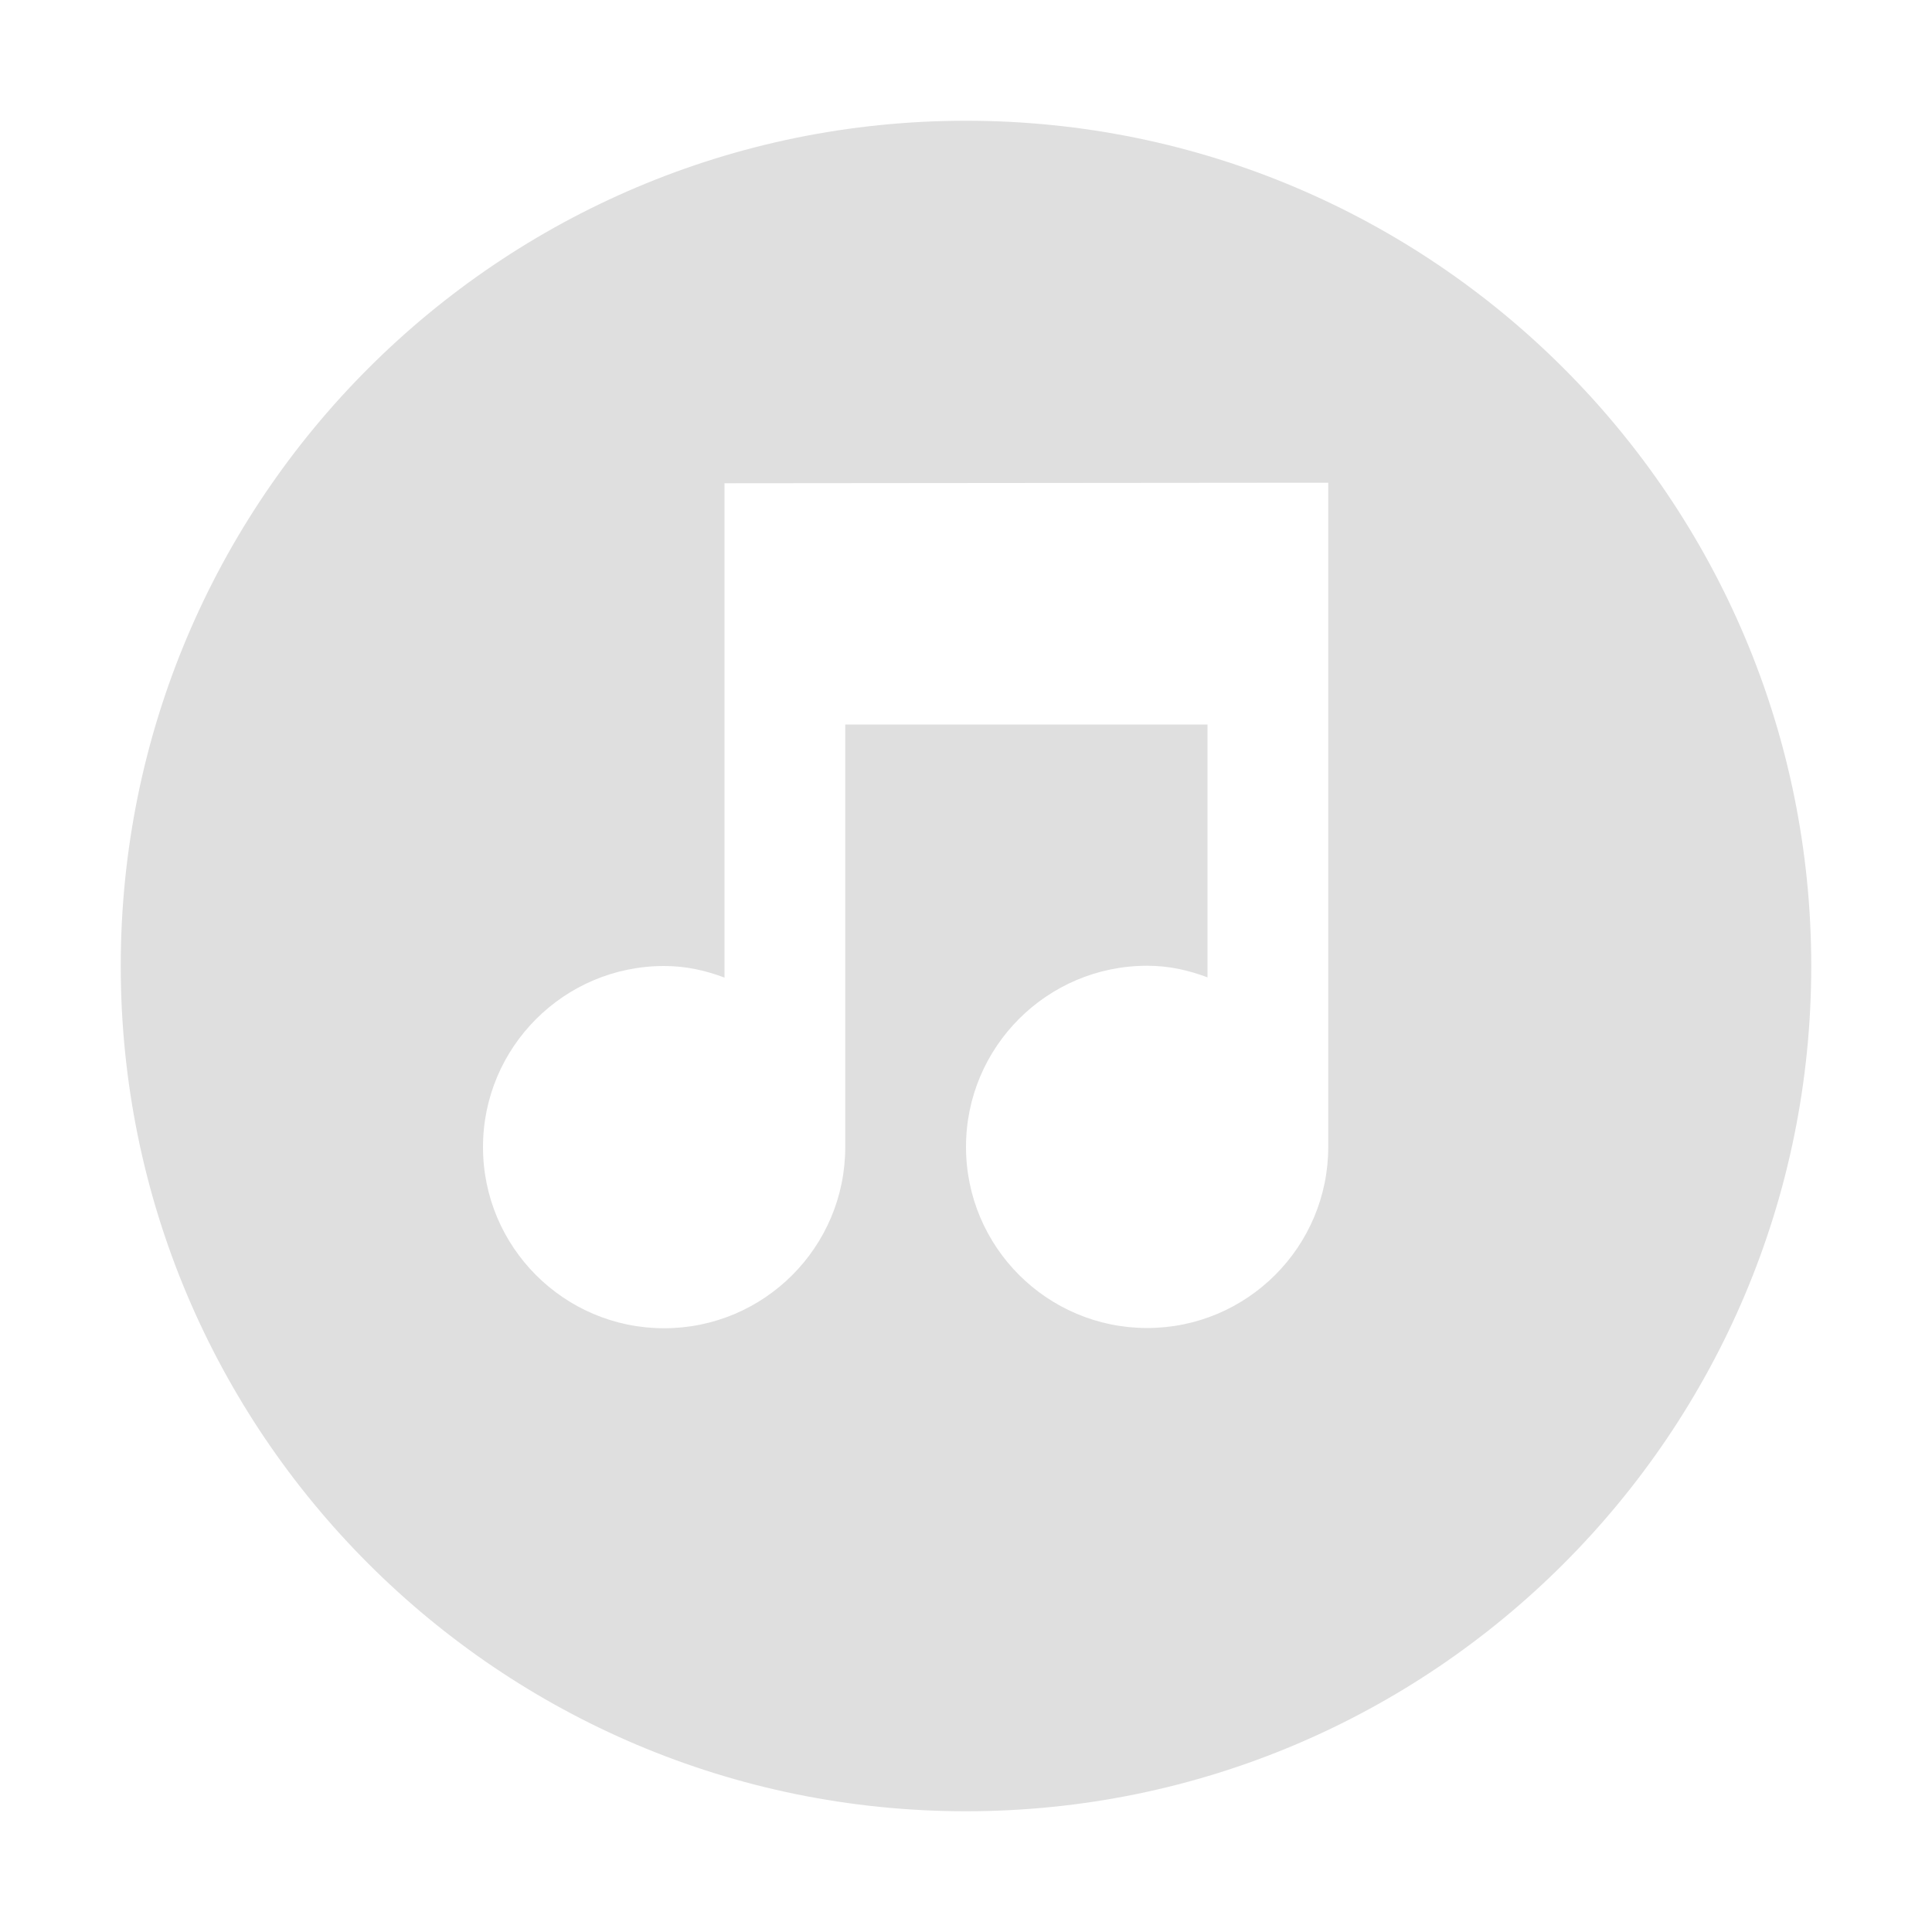
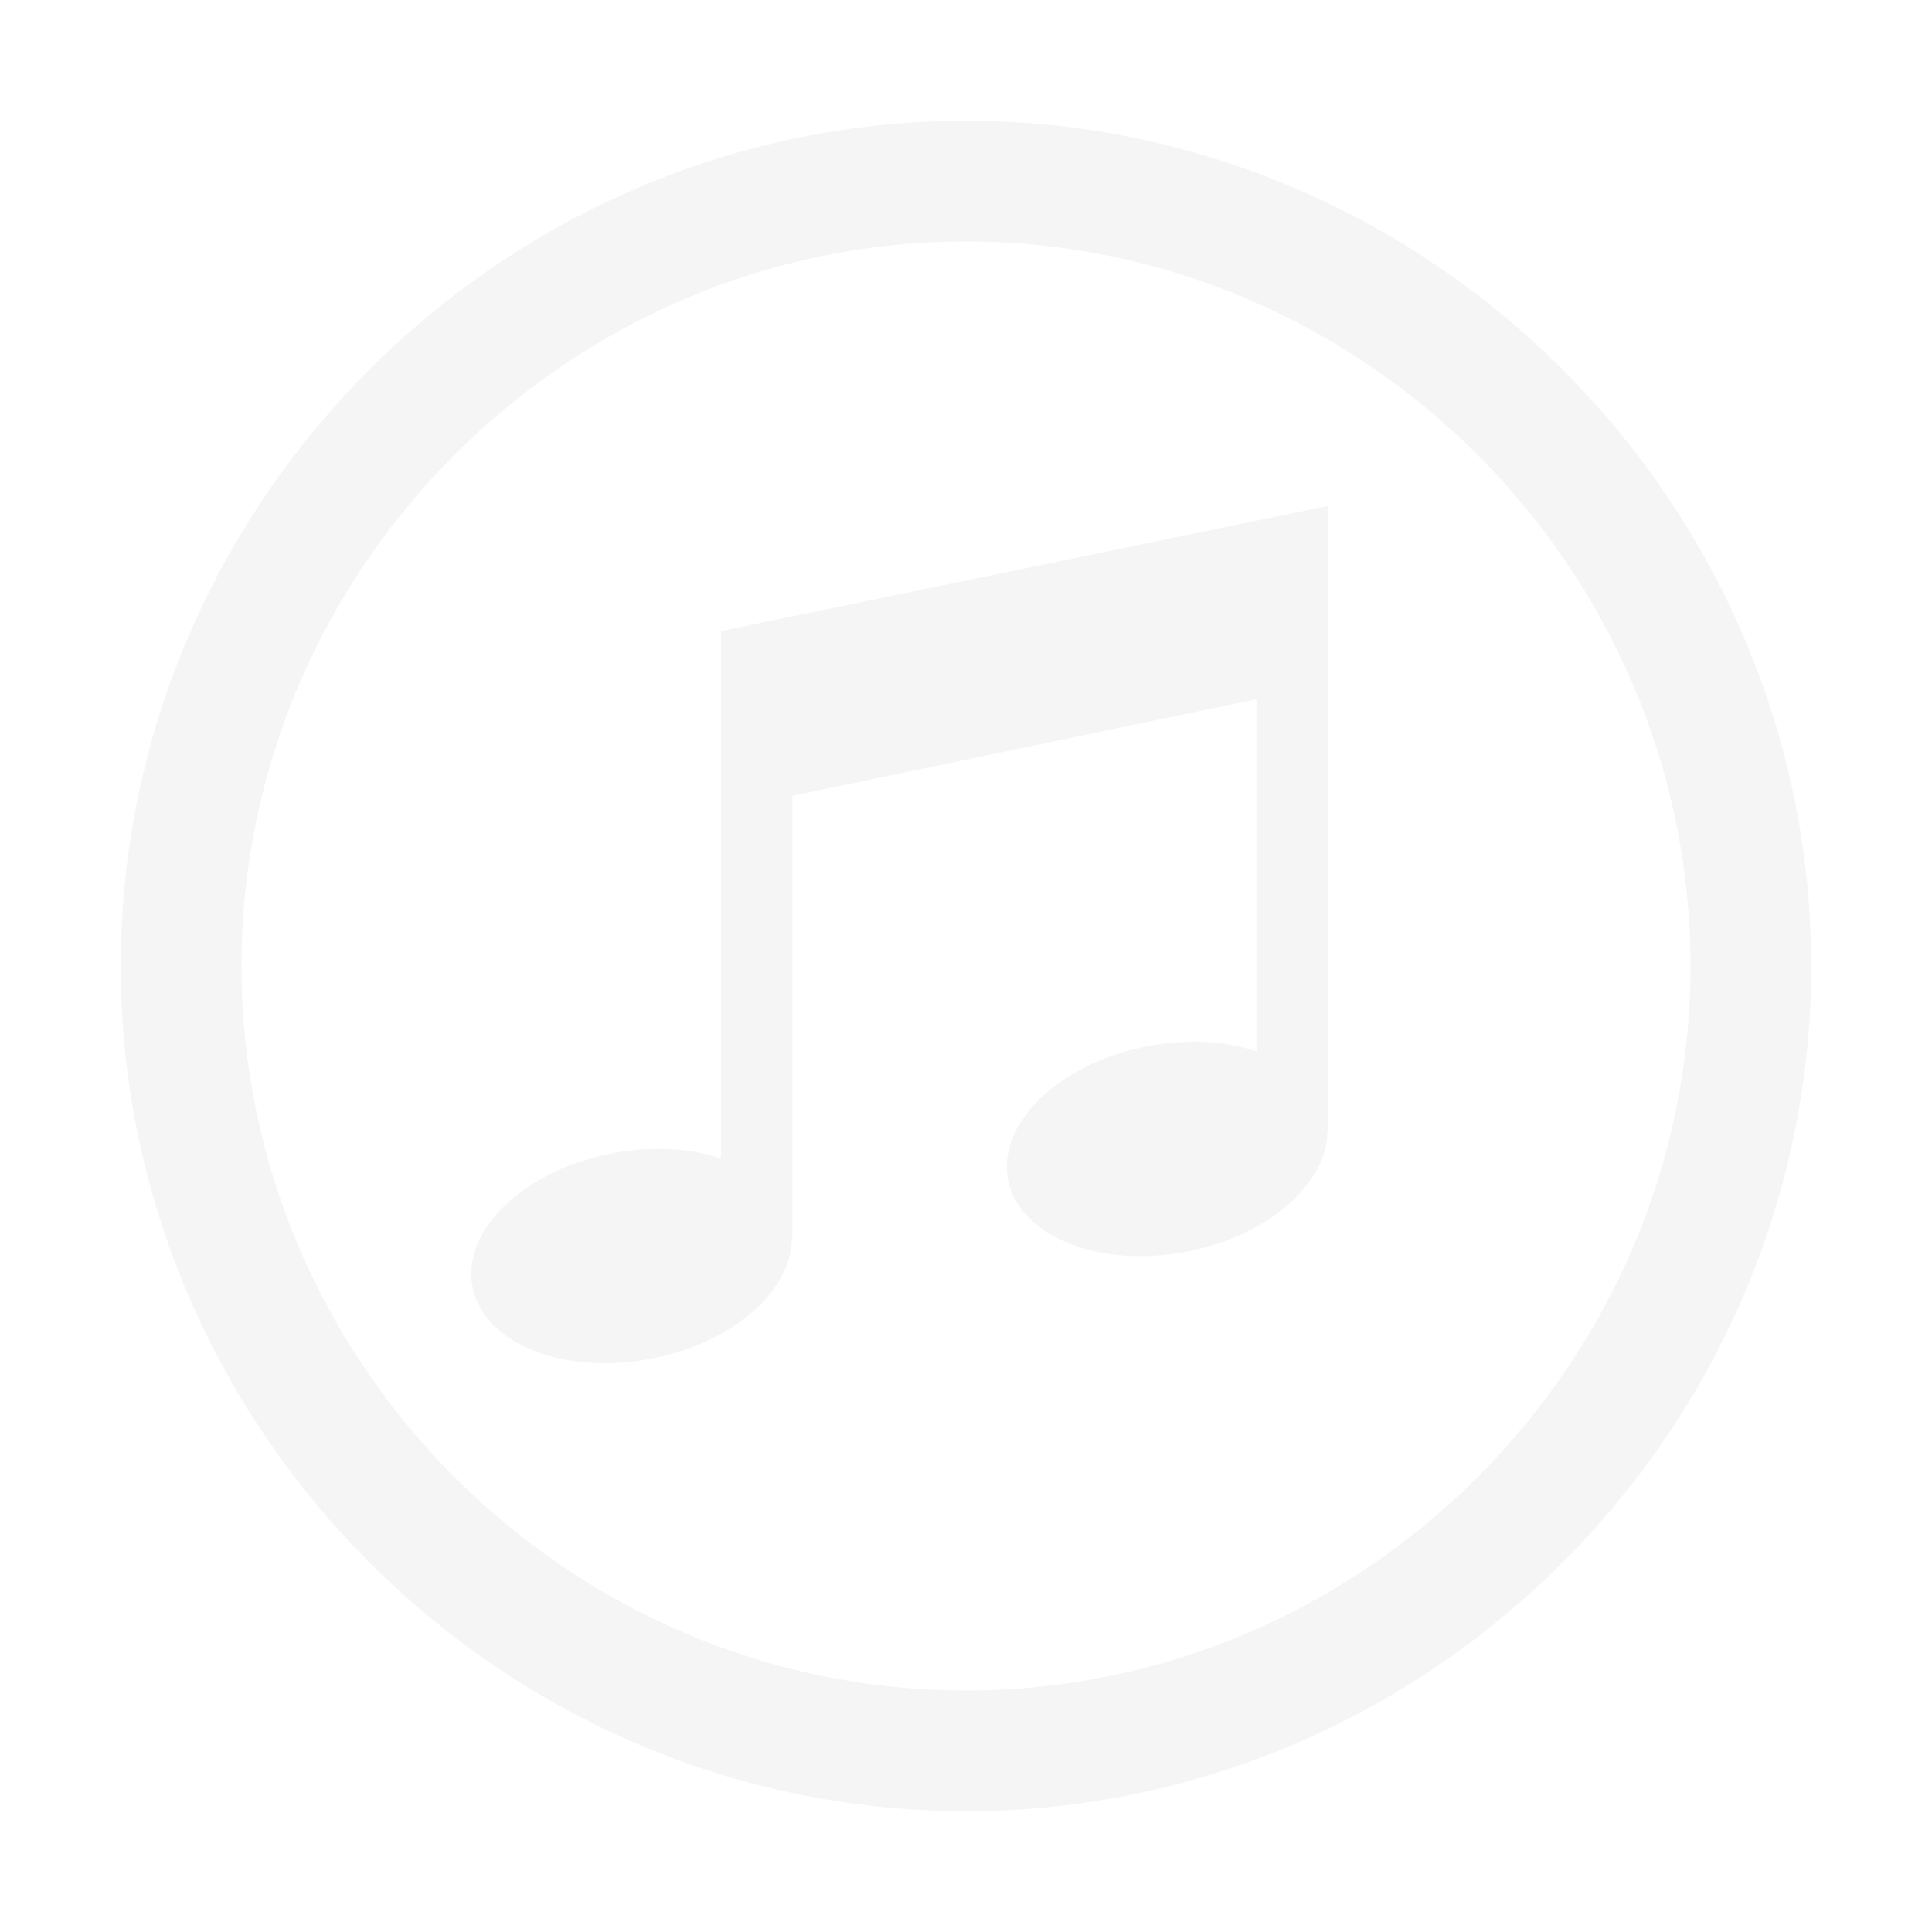
- <svg xmlns="http://www.w3.org/2000/svg" width="16" height="16" version="1.1">
+ <svg xmlns="http://www.w3.org/2000/svg" width="16" height="16" viewBox="0 0 16 16">
  <defs>
    <style id="current-color-scheme" type="text/css">
-    .ColorScheme-Text { color:#dfdfdf; } .ColorScheme-Highlight { color:#4285f4; }
+    .ColorScheme-Text { color:#dfdfdf; } .ColorScheme-Highlight { color:#4285f4; } .ColorScheme-NeutralText { color:#ff9800; } .ColorScheme-PositiveText { color:#4caf50; } .ColorScheme-NegativeText { color:#f44336; }
  </style>
  </defs>
-   <path style="fill:currentColor" class="ColorScheme-Text" d="M 8,1 A 7,7 0 0 0 1,8 7,7 0 0 0 8,15 7,7 0 0 0 15,8 7,7 0 0 0 8,1 Z m 2.5,2.998 0.5,0 0,5.5 c 0,0.828 -0.672,1.5 -1.5,1.5 -0.828,0 -1.5,-0.672 -1.5,-1.5 0,-0.828 0.672,-1.5 1.5,-1.5 0.18,0 0.34,0.036 0.5,0.096 L 10,6 7,6 7,9.5 C 7,10.328 6.328,11 5.5,11 4.672,11 4,10.328 4,9.5 4,8.672 4.672,8 5.5,8 5.68,8 5.84,8.036 6,8.096 l 0,-4.094 4.5,-0.004 z" />
+   <path style="opacity:0.3;fill:currentColor" class="ColorScheme-Text" d="m8 1c-3.84 0-7 3.16-7 7s3.16 7 7 7 7-3.16 7-7-3.16-7-7-7zm0 1c3.292 0 6 2.708 6 6s-2.708 6-6 6-6-2.708-6-6 2.708-6 6-6zm-2.024 3.225 5.025-1.036-.004 1.479v3.699h-.004c0 .429-.477.858-1.141.994-.726.149-1.398-.109-1.501-.576-.103-.468.402-.968 1.129-1.116.338-.07.663-.05.925.037v-2.915l-3.843.8v3.663h-.004c0 .43-.477.858-1.141.994-.726.149-1.398-.109-1.501-.576s.402-.967 1.129-1.116c.337-.069.663-.05.925.037v-4.368z" />
</svg>
